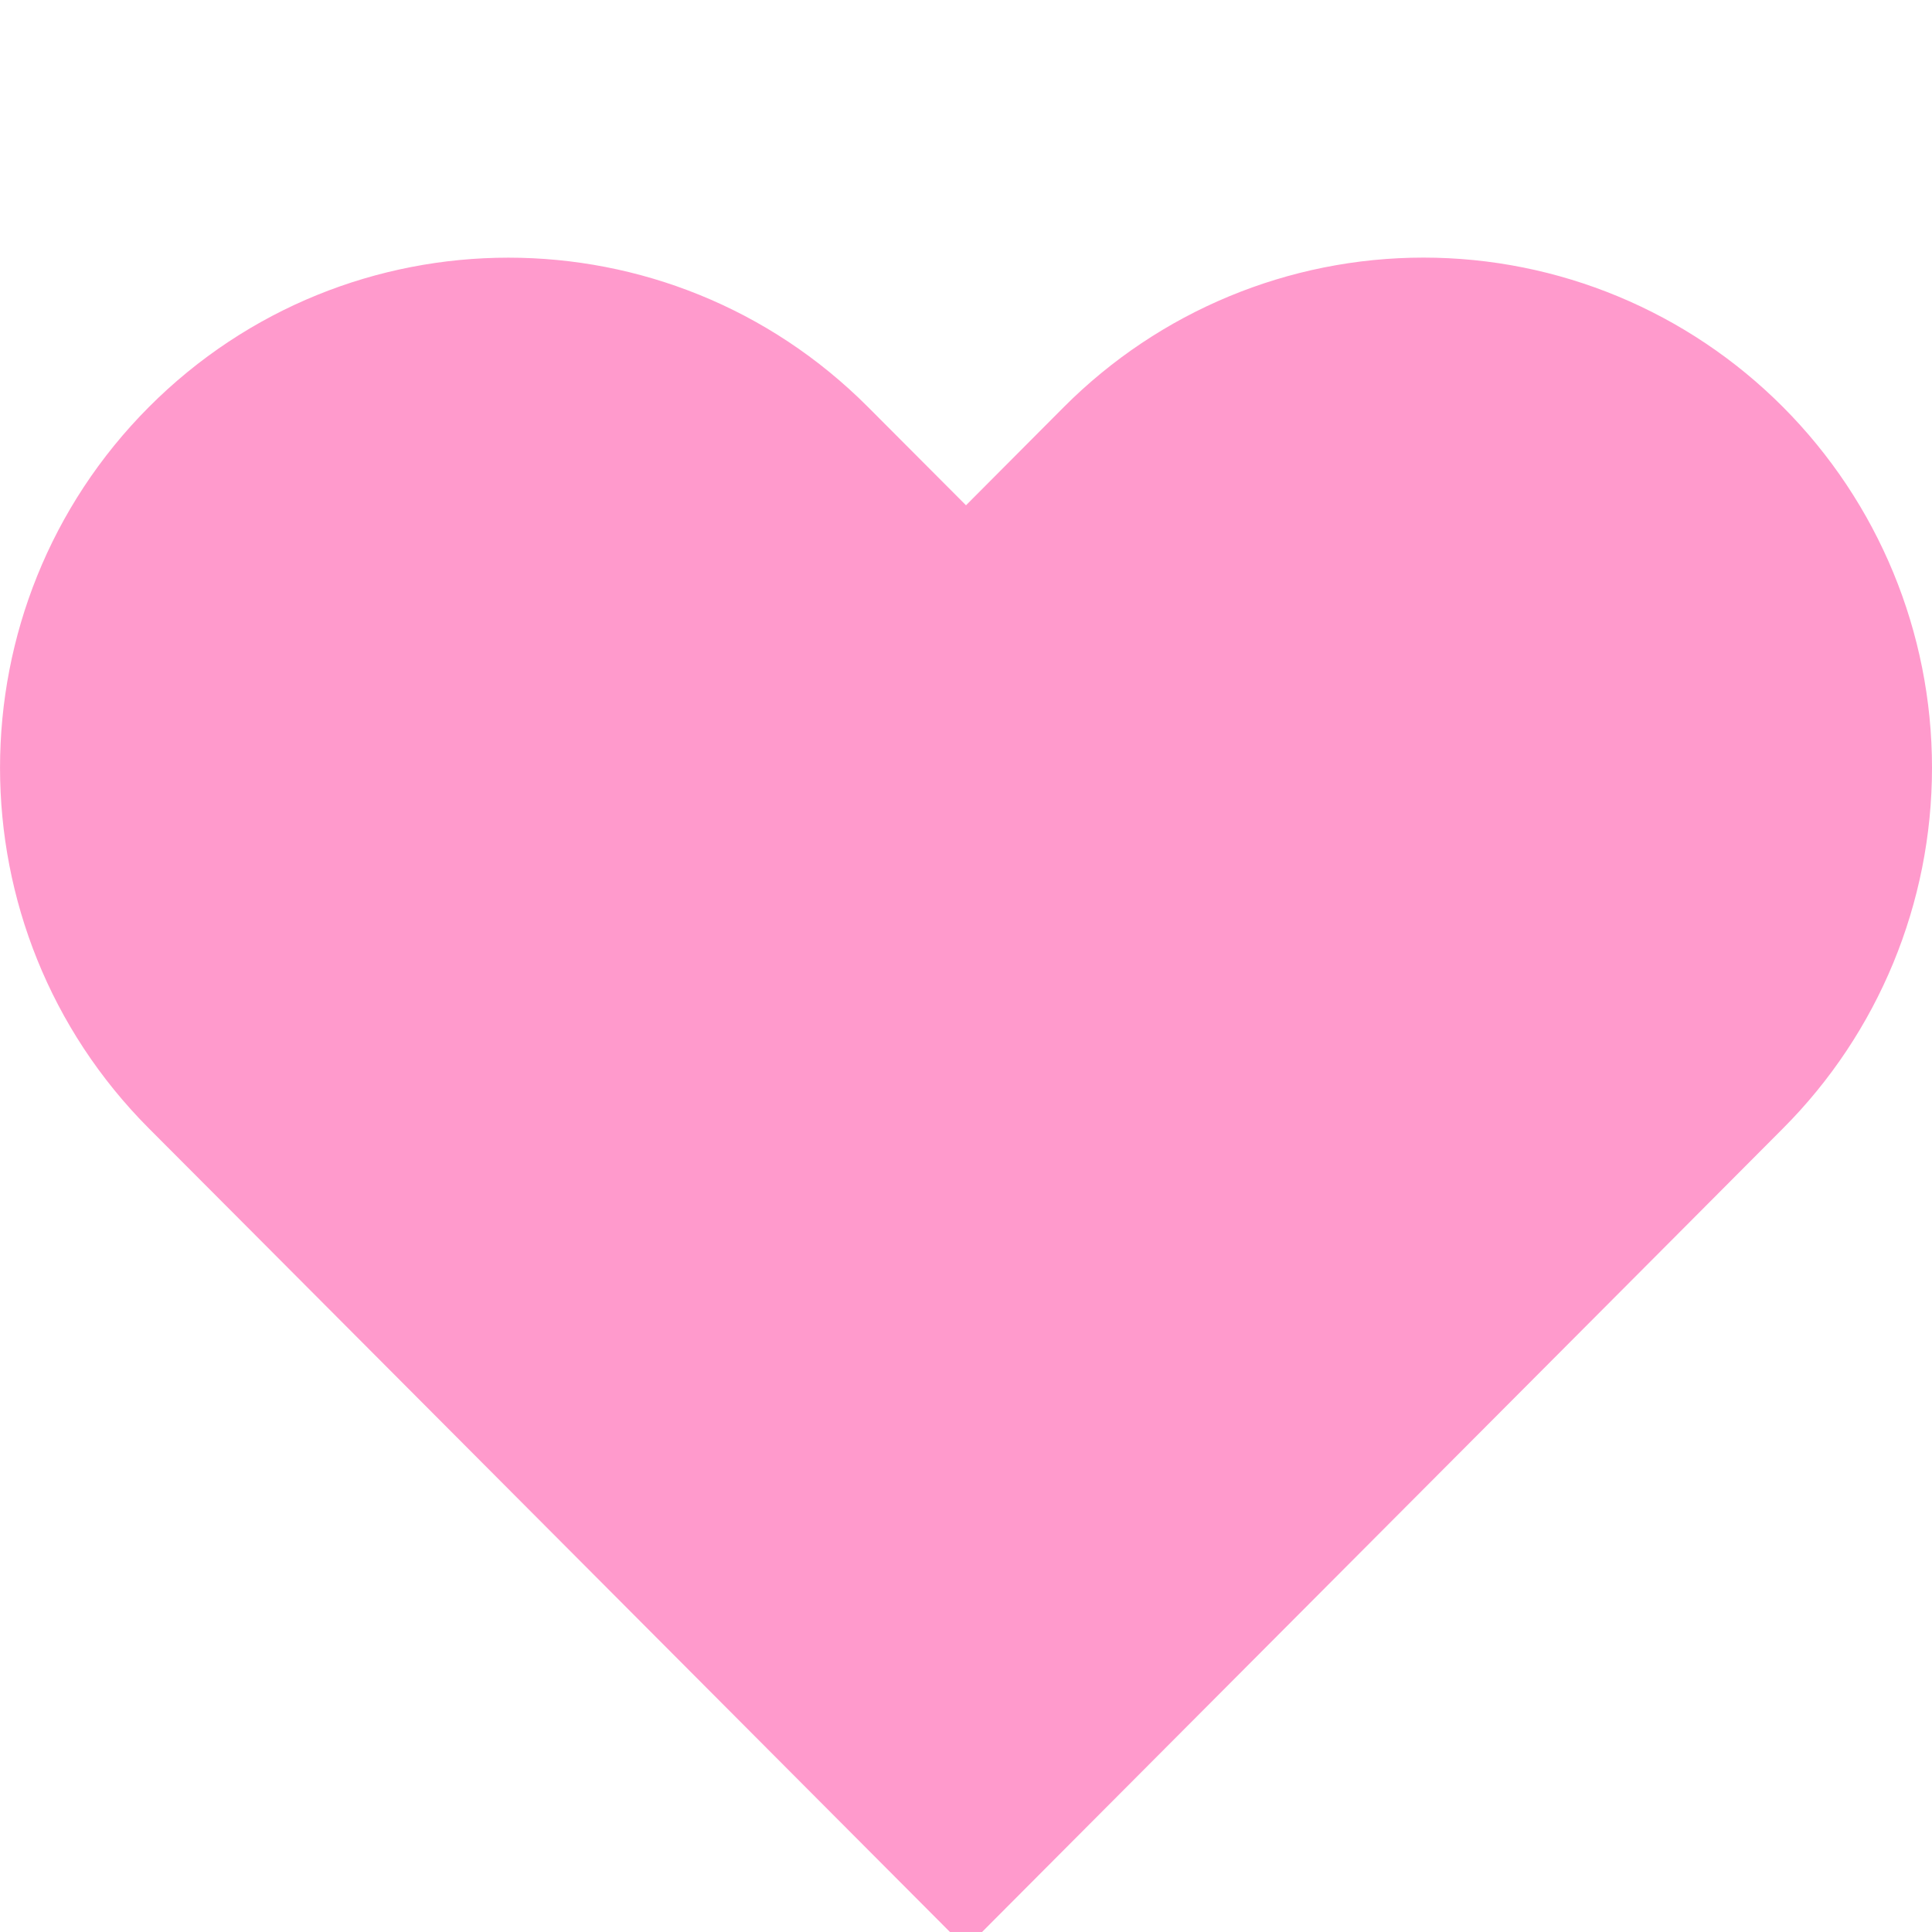
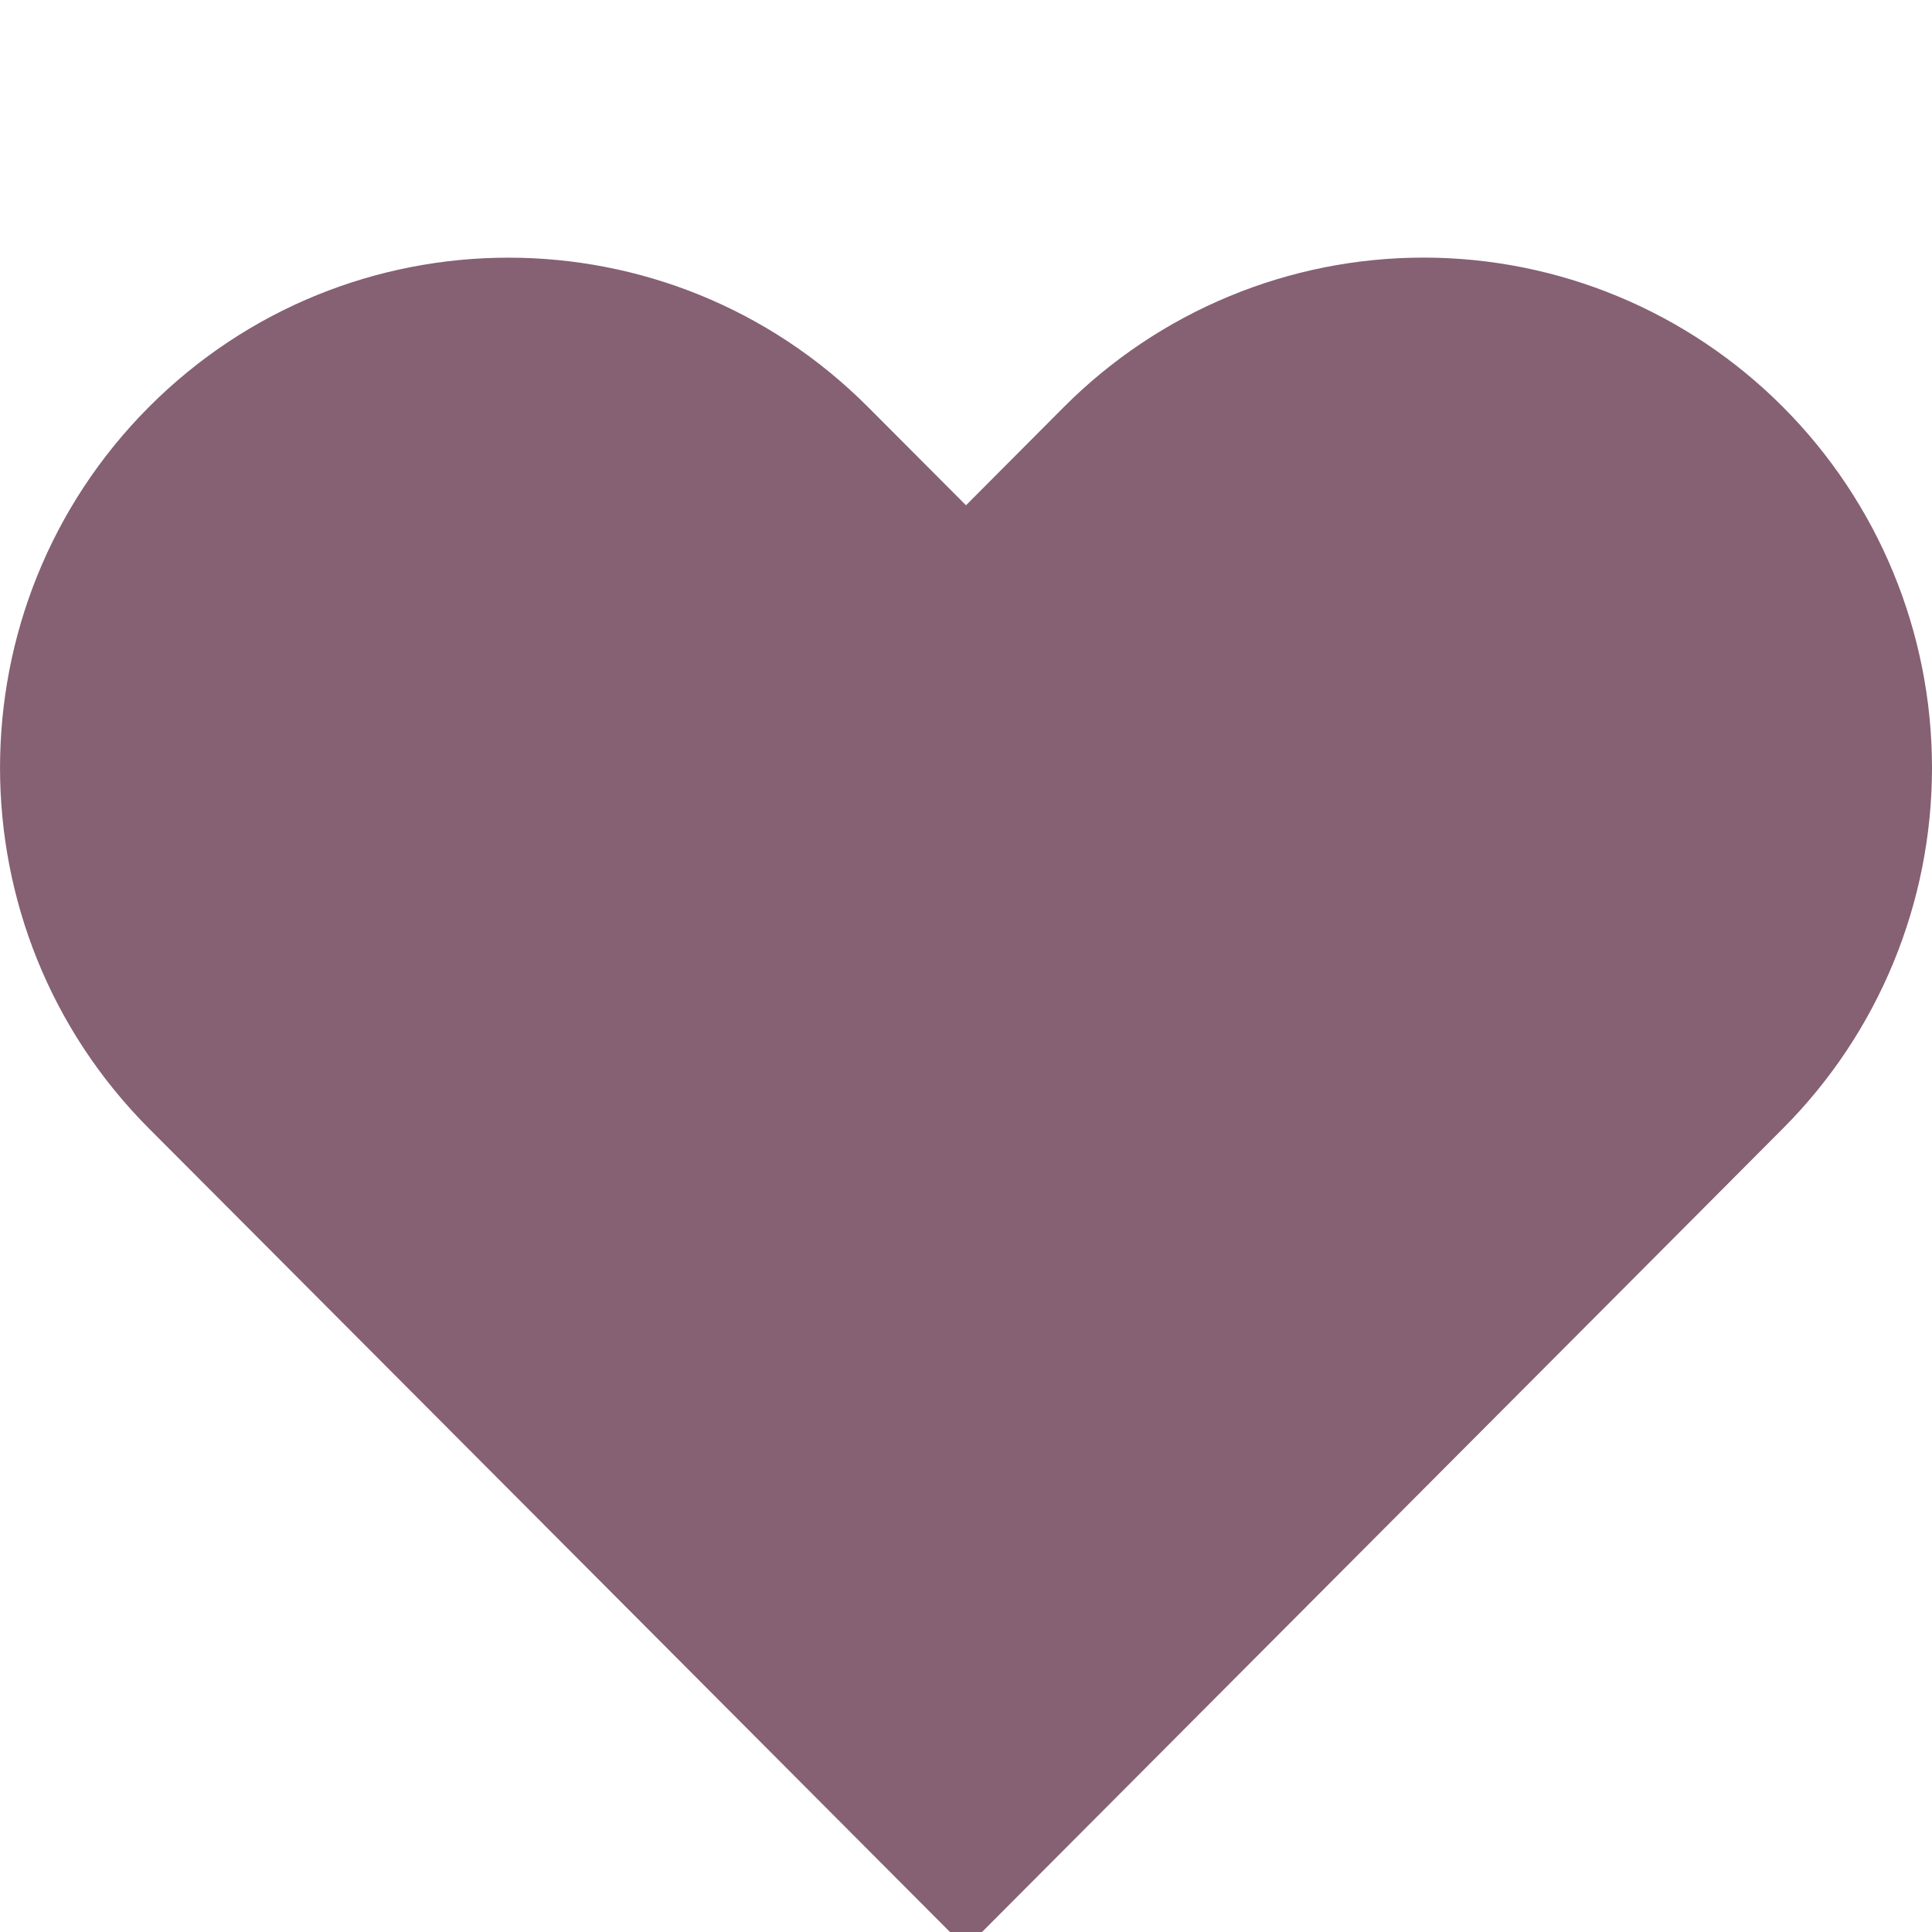
<svg xmlns="http://www.w3.org/2000/svg" width="15" height="15" viewBox="0 0 15 15" fill="none">
  <g>
-     <path fill-rule="evenodd" clip-rule="evenodd" d="M13.843 3.16C13.103 2.417 12.099 2 11.052 2C10.005 2 9.001 2.417 8.26 3.16L7.5 3.923L6.739 3.16C5.197 1.614 2.698 1.614 1.156 3.16C-0.385 4.707 -0.385 7.215 1.156 8.761L1.917 9.524L7.5 15.125L13.083 9.524L13.843 8.761C14.584 8.019 15 7.011 15 5.961C15 4.91 14.584 3.903 13.843 3.16Z" fill="#FF9ACC" />
+     <path d="M13.843 3.16C13.103 2.417 12.099 2 11.052 2C10.005 2 9.001 2.417 8.26 3.16L7.5 3.923L6.739 3.16C5.197 1.614 2.698 1.614 1.156 3.16C-0.385 4.707 -0.385 7.215 1.156 8.761L1.917 9.524L7.5 15.125L13.083 9.524L13.843 8.761C14.584 8.019 15 7.011 15 5.961C15 4.91 14.584 3.903 13.843 3.16Z" fill-rule="evenodd" clip-rule="evenodd" fill="#866073" />
  </g>
</svg>
